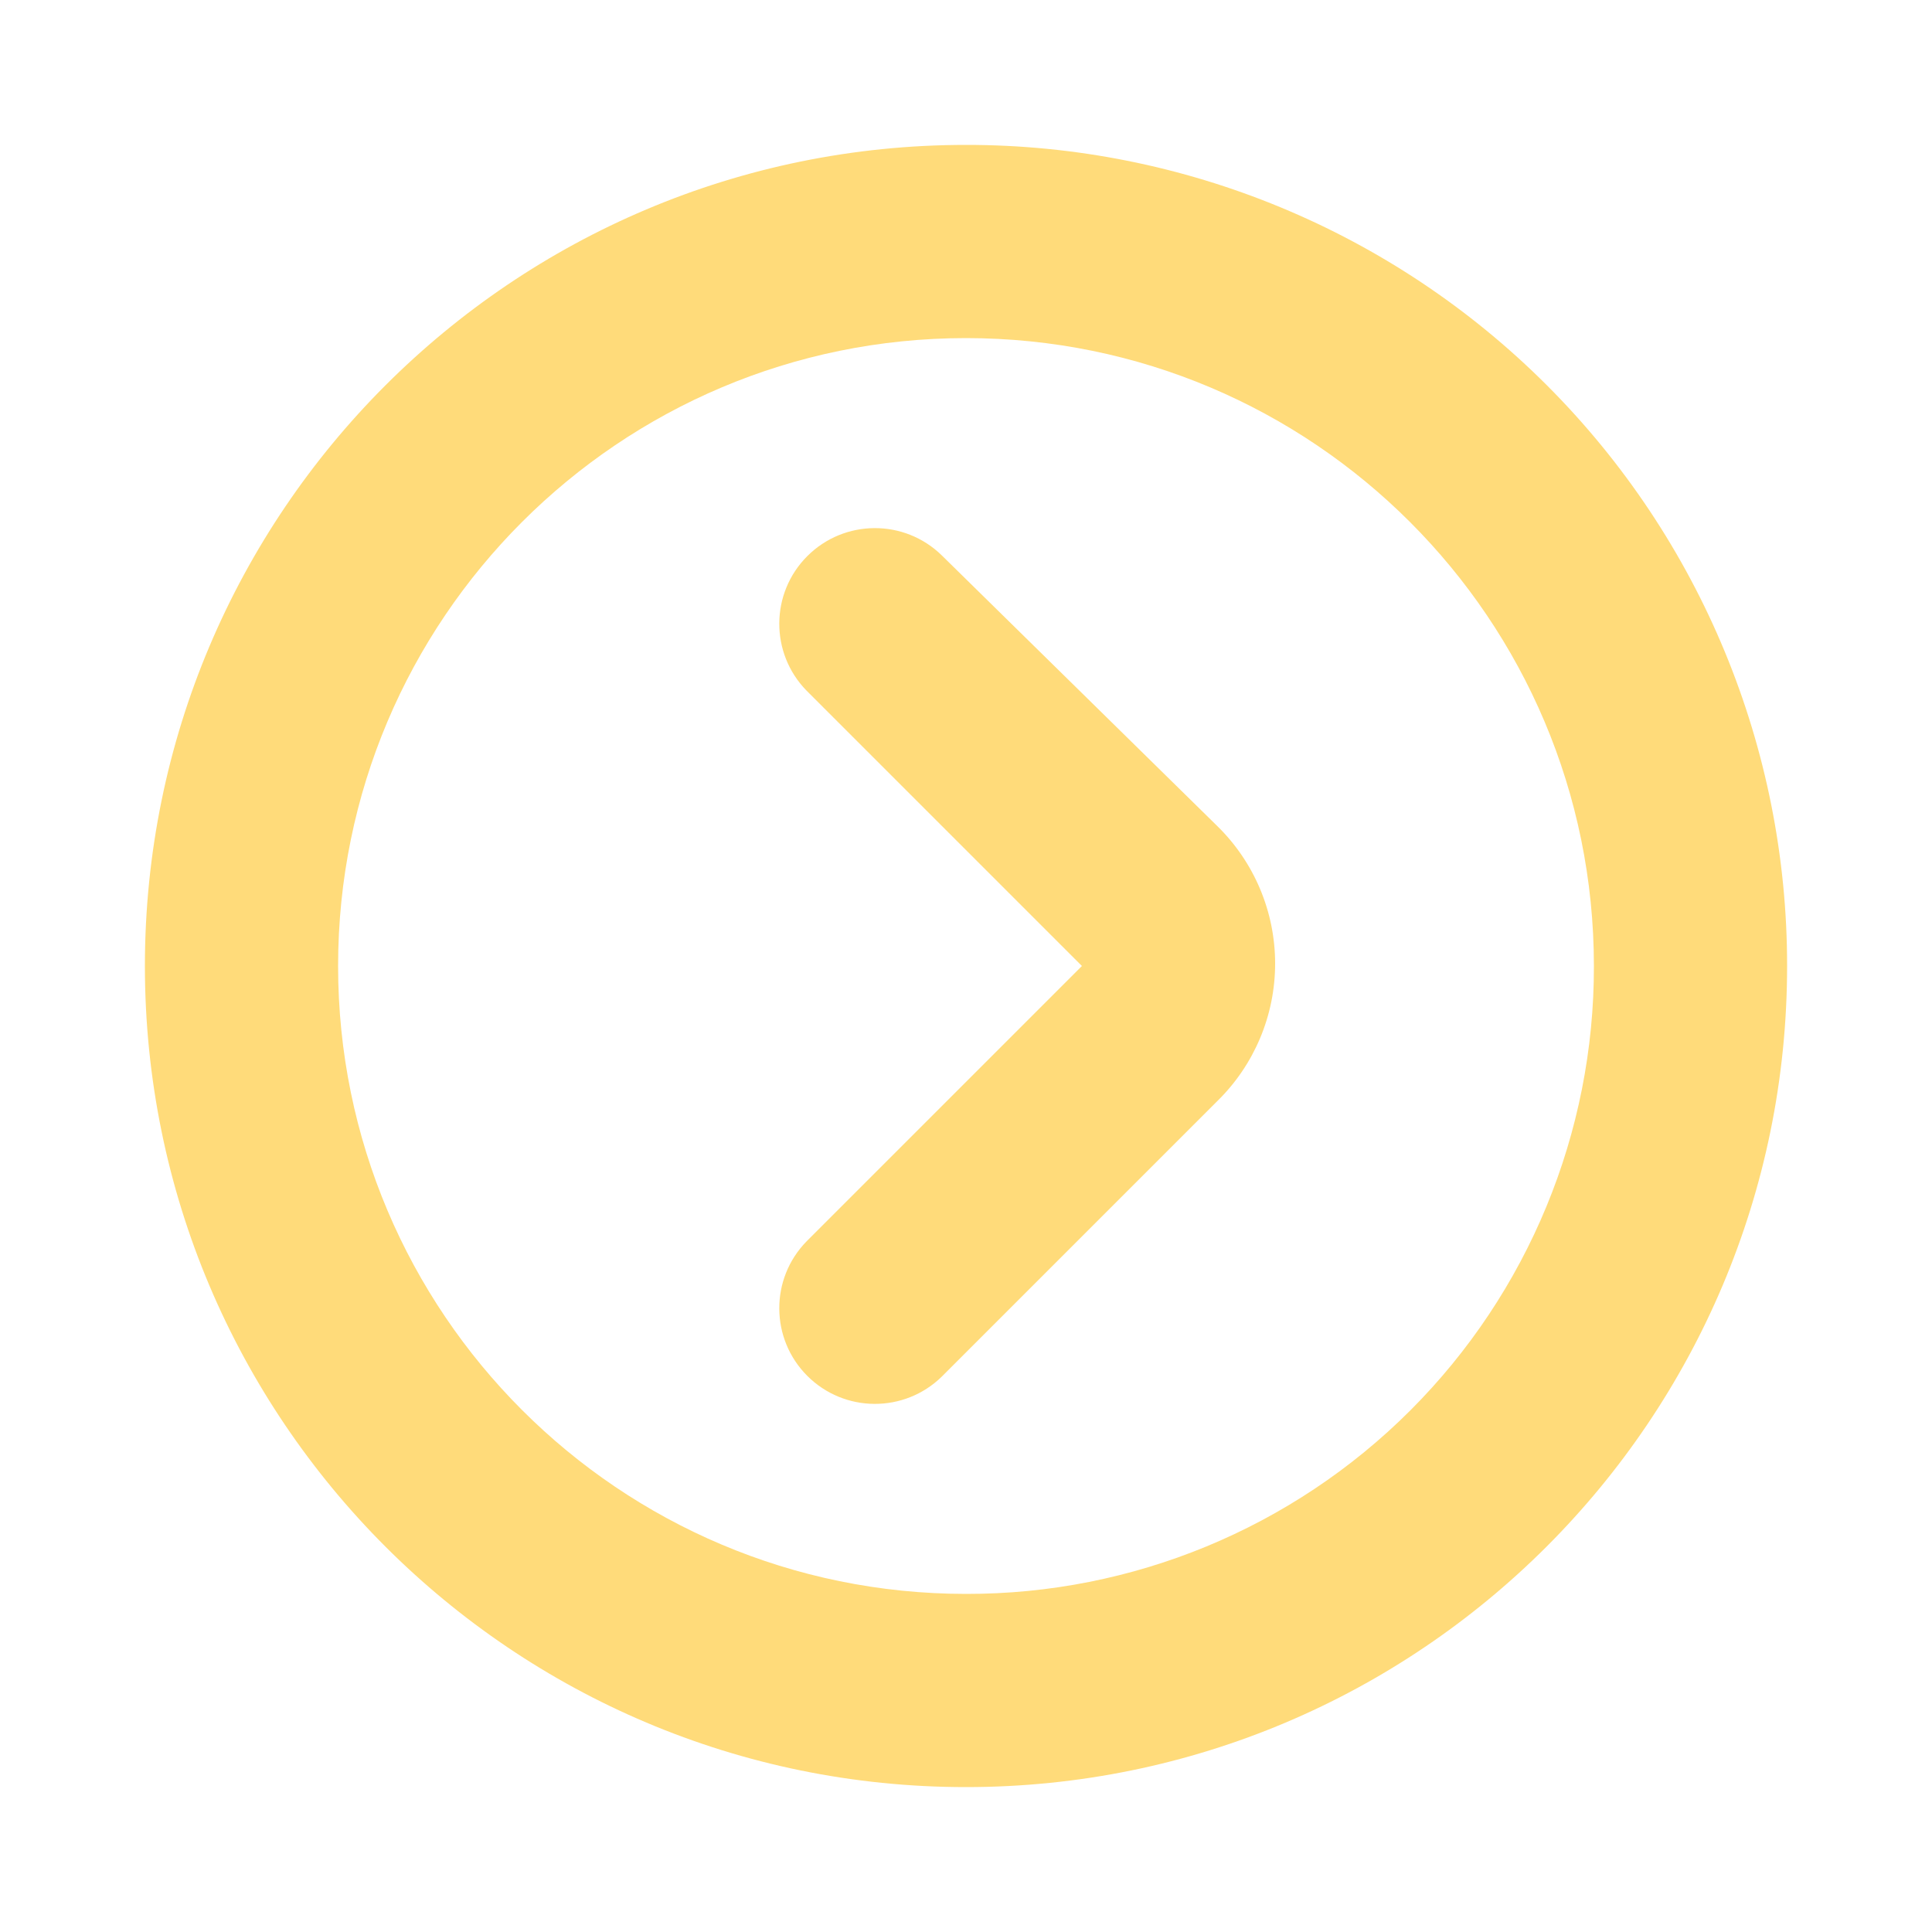
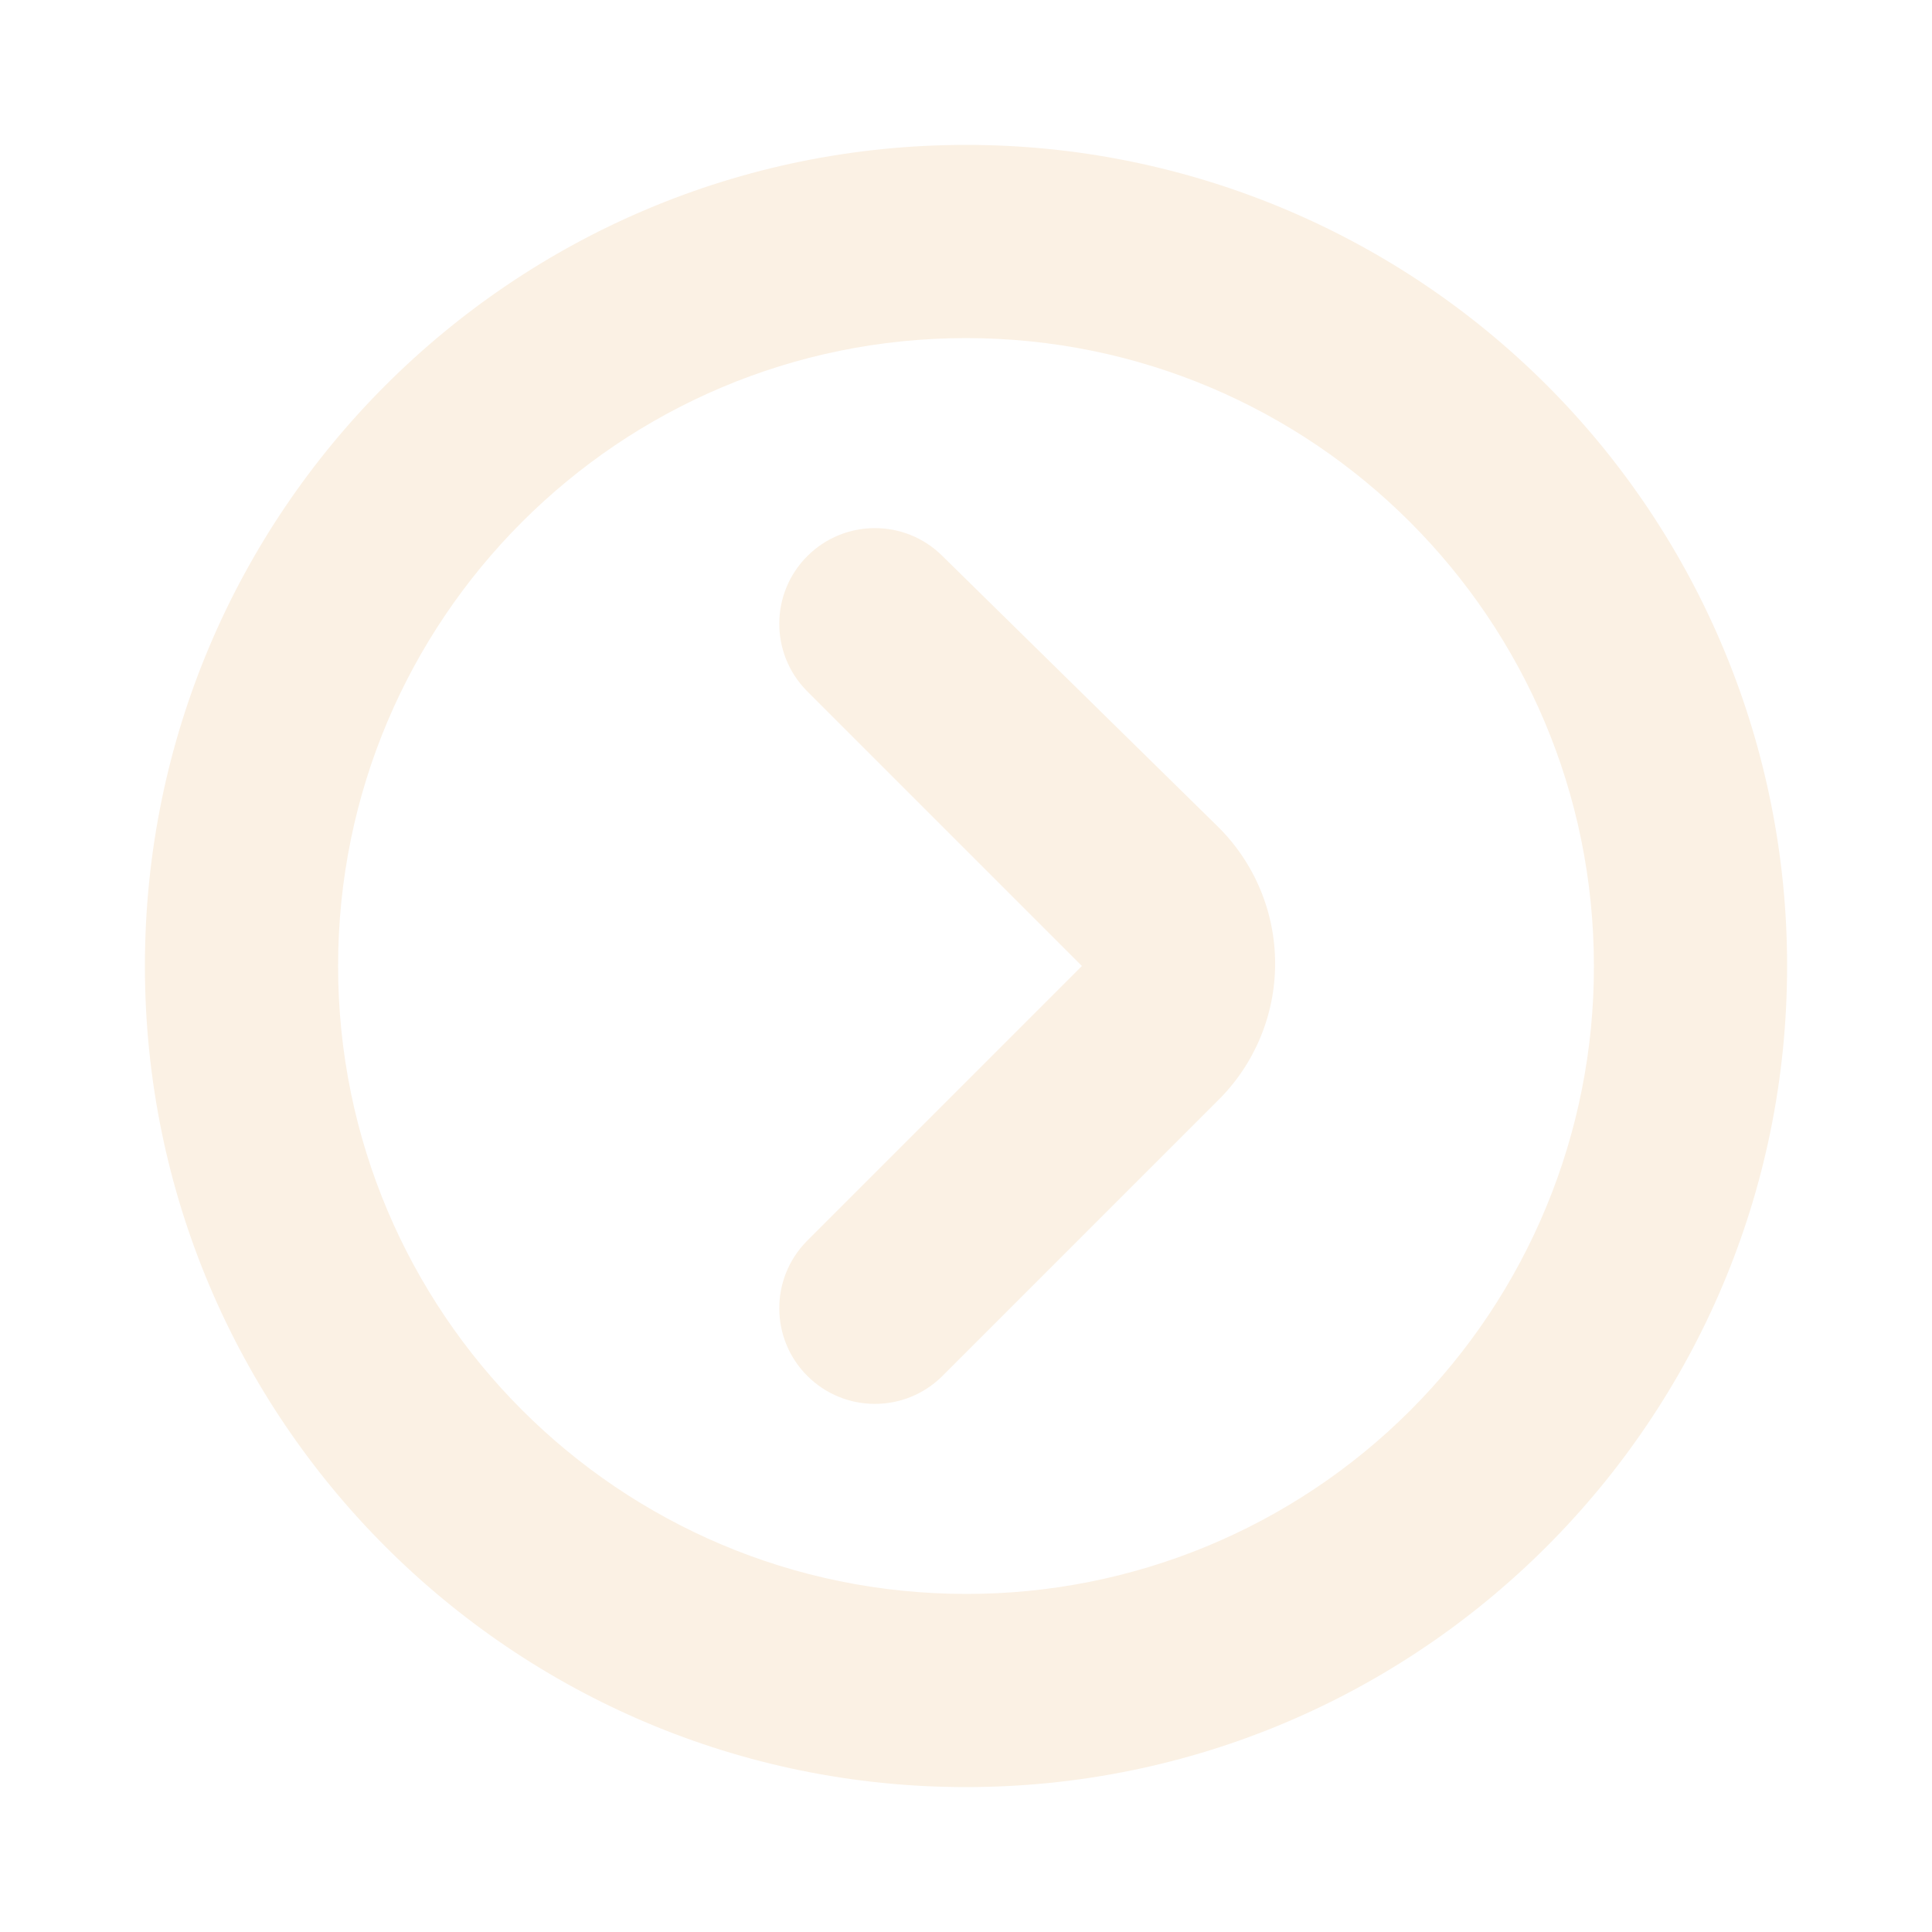
- <svg xmlns="http://www.w3.org/2000/svg" fill="#ffdb7a" width="800px" height="800px" viewBox="0 0 200 200" data-name="Layer 1" id="Layer_1">
+ <svg xmlns="http://www.w3.org/2000/svg" fill="#fbf1e4" width="800px" height="800px" viewBox="0 0 200 200" data-name="Layer 1" id="Layer_1">
  <path d="M100,15a85,85,0,1,0,85,85A84.93,84.93,0,0,0,100,15Zm0,150a65,65,0,1,1,65-65A64.87,64.87,0,0,1,100,165ZM97.5,57.5a9.9,9.9,0,0,0-14,14L112,100,83.5,128.5a9.9,9.9,0,0,0,14,14L126,114a19.92,19.92,0,0,0,0-28.5Z" />
</svg>
